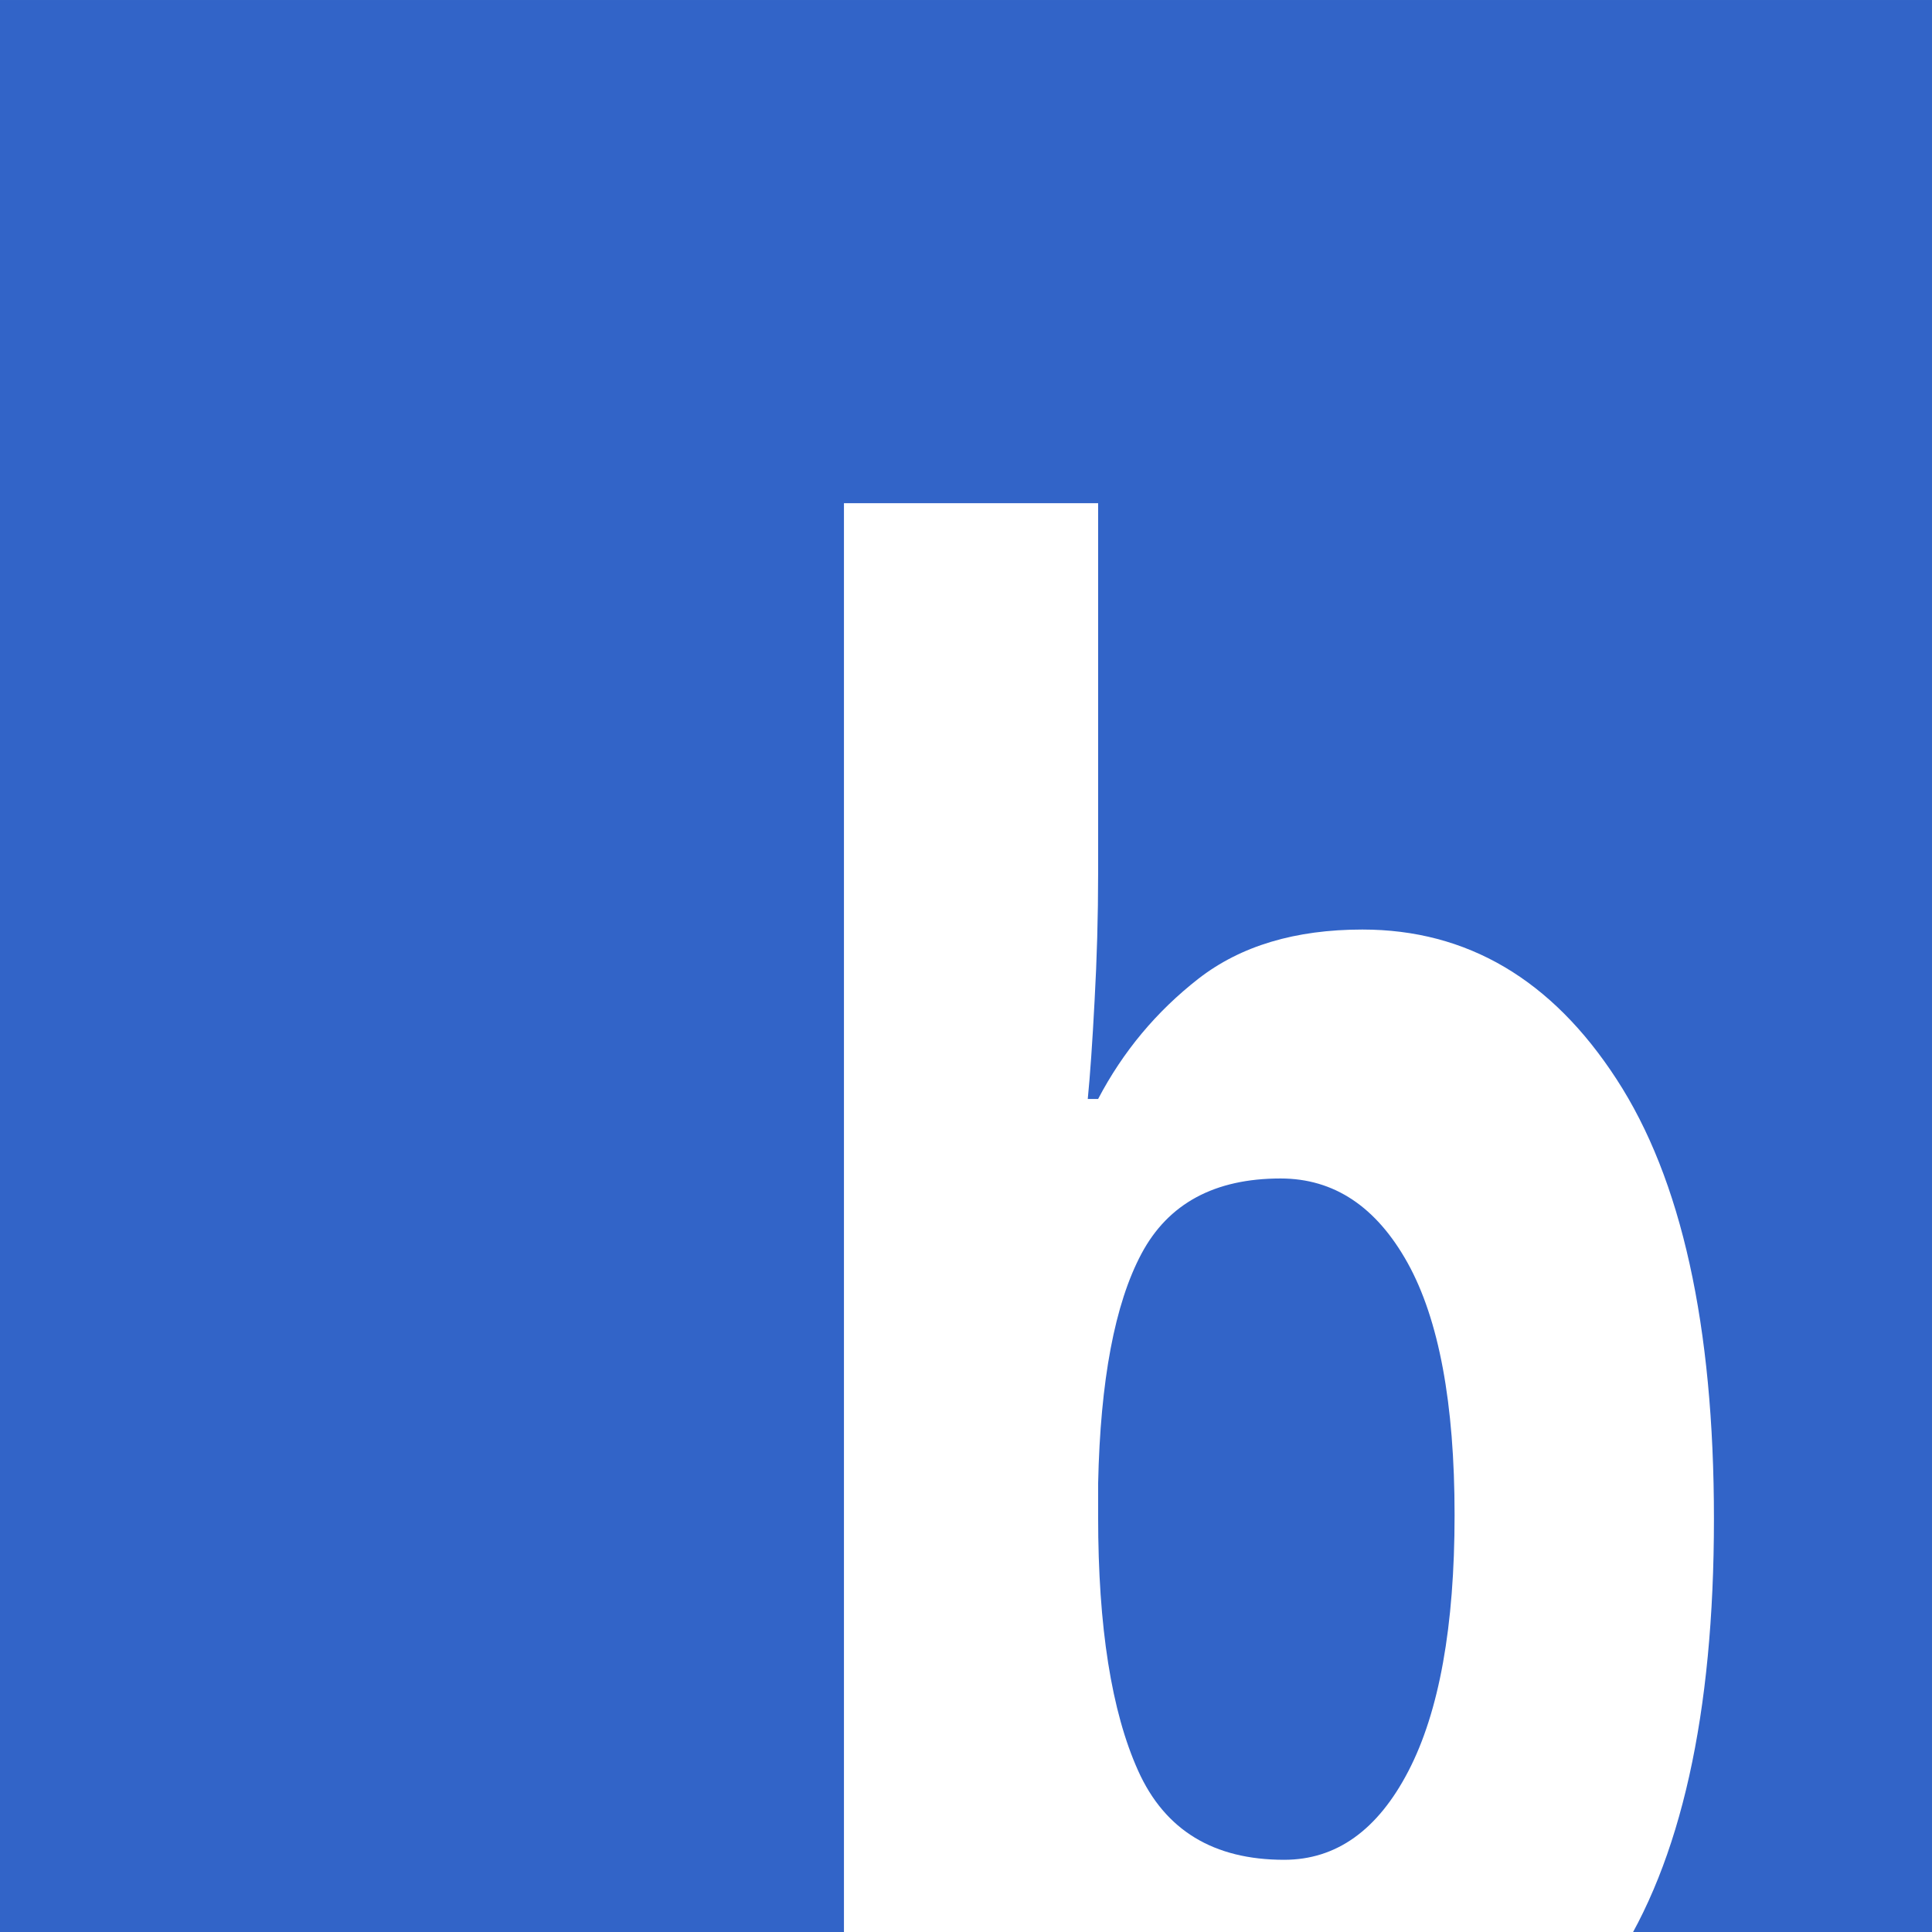
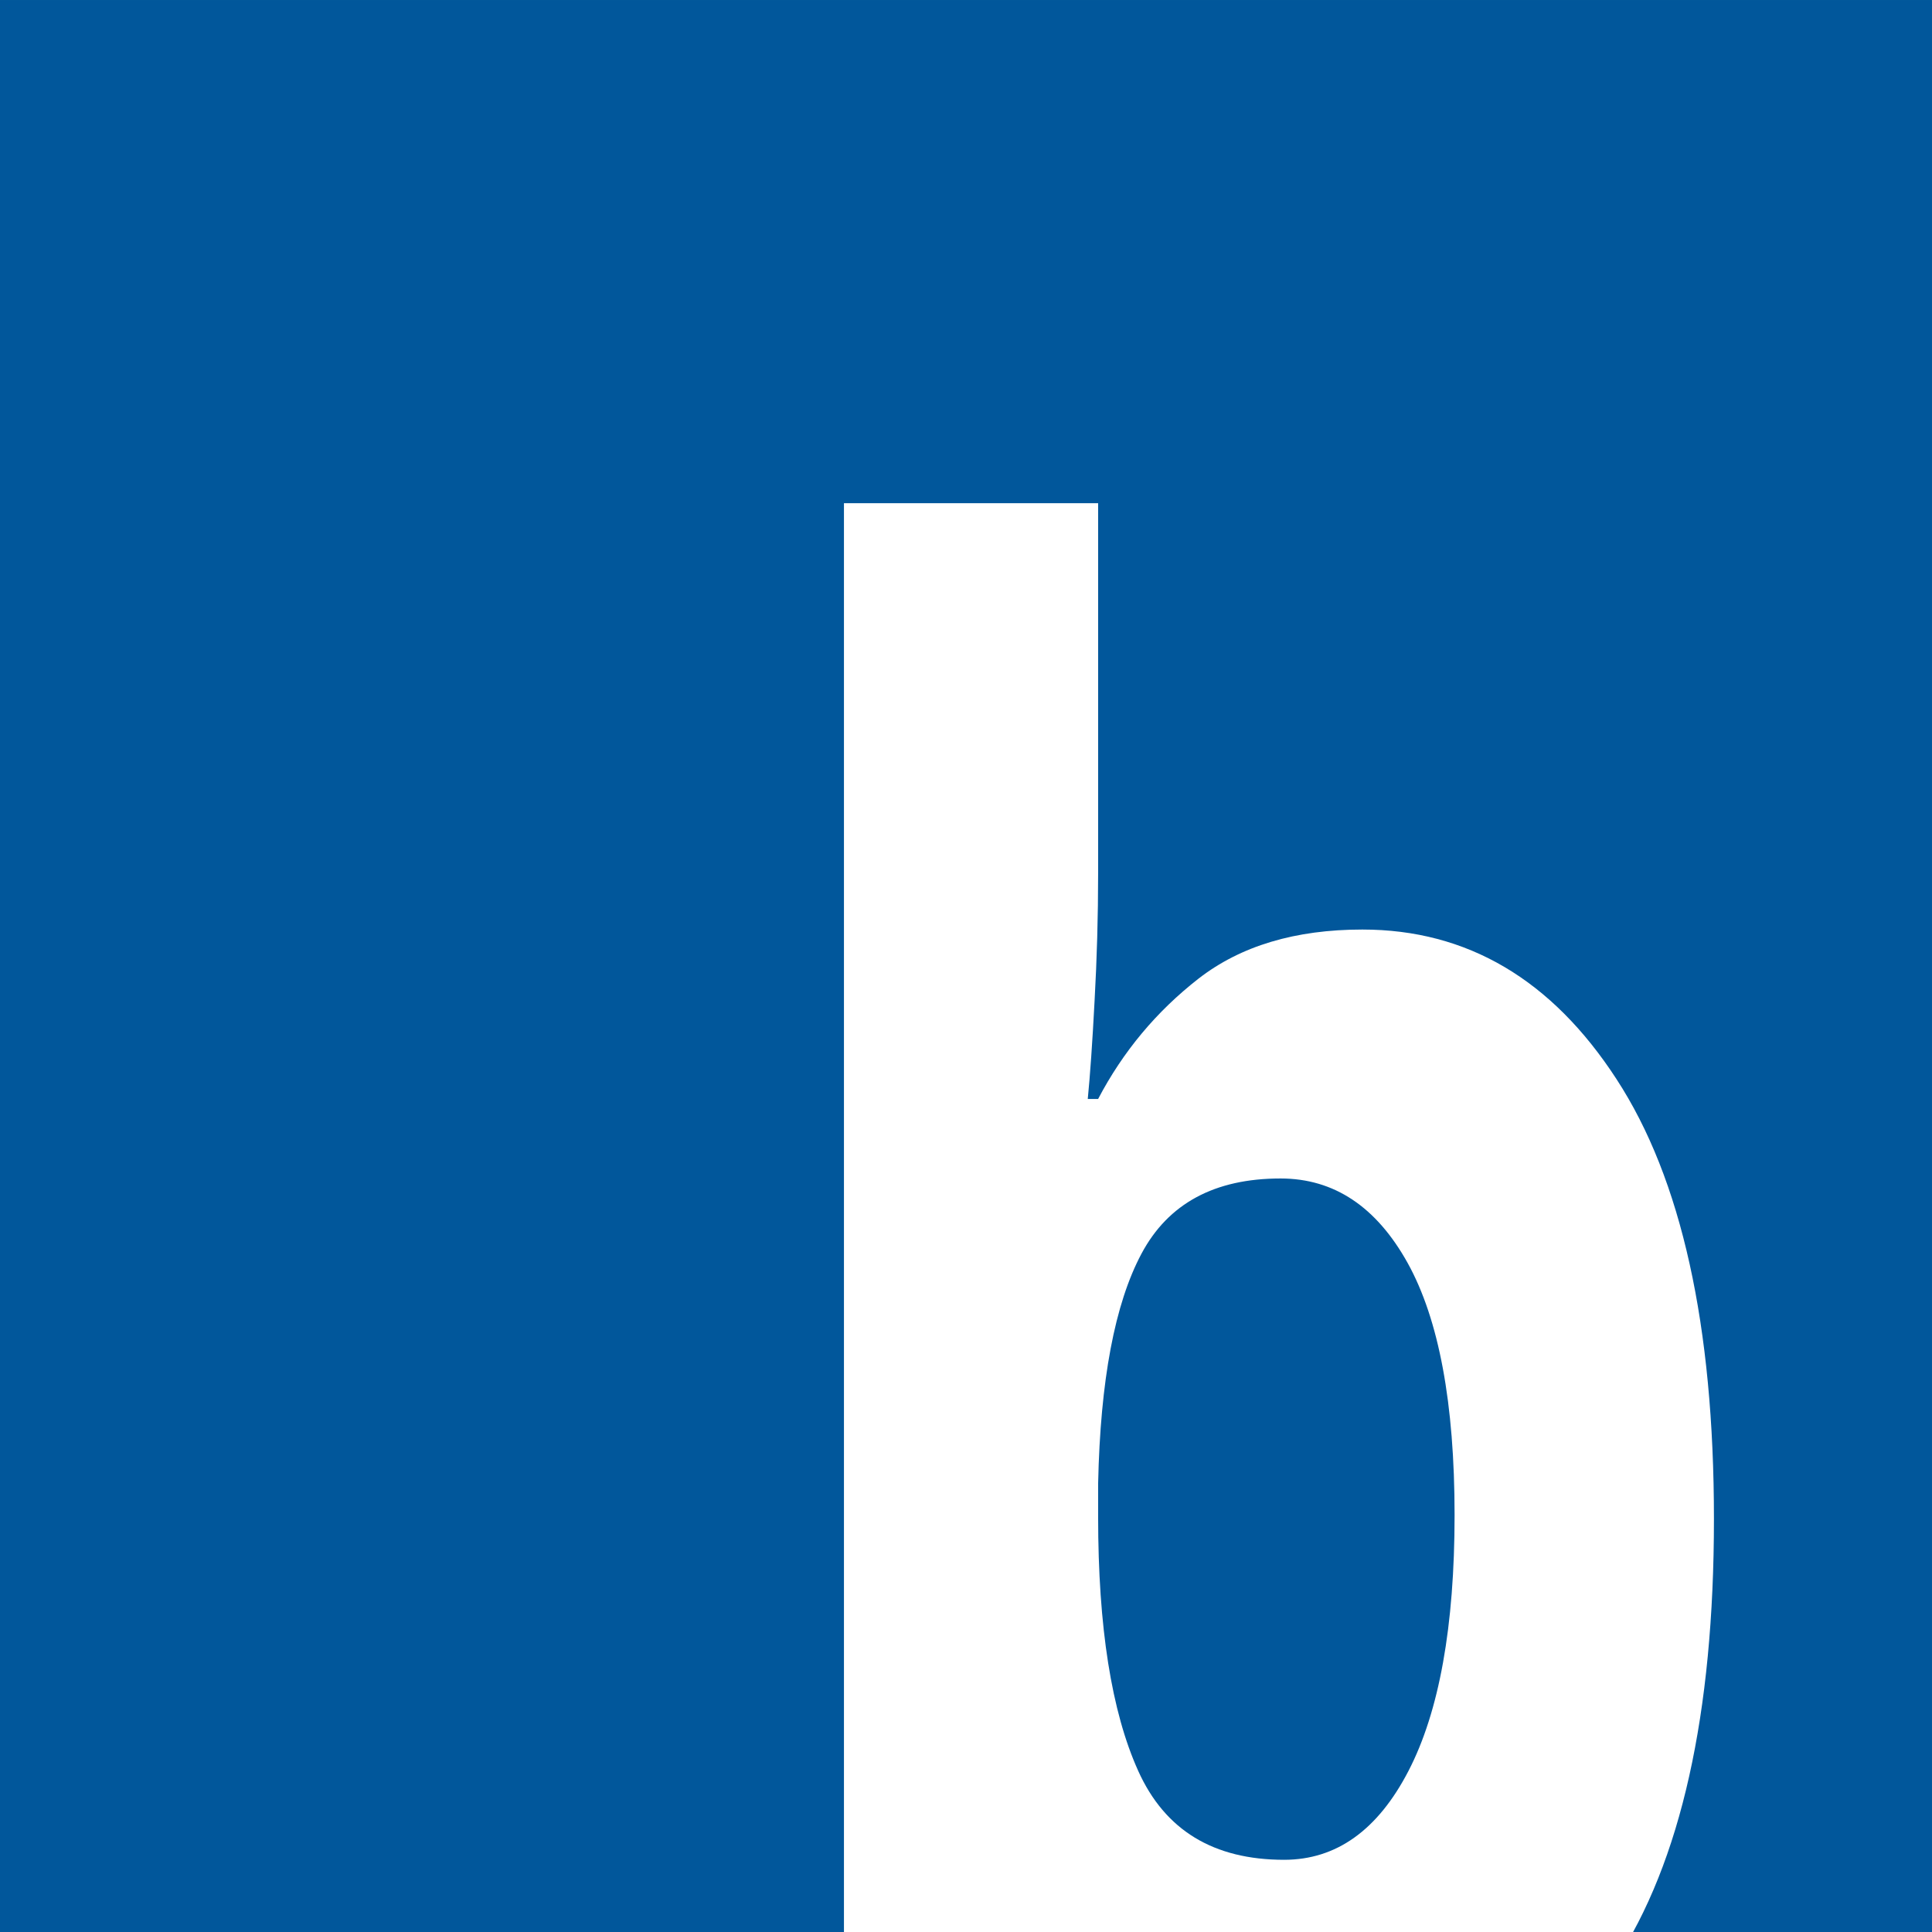
<svg xmlns="http://www.w3.org/2000/svg" width="100mm" height="100mm" viewBox="0 0 100 100" version="1.1" id="svg8">
  <defs id="defs2" />
  <g id="layer1" transform="translate(-42.33333,-49.04762)">
-     <rect id="rect3699" width="100" height="100" x="42.333" y="49.048" style="fill:#3264c8;fill-opacity:1;stroke-width:0.265" ry="0" />
+     <rect id="rect3699" width="100" height="100" x="42.333" y="49.048" style="fill:#01579b;fill-opacity:1;stroke-width:0.265" ry="0" />
    <text xml:space="preserve" style="font-style:normal;font-variant:normal;font-weight:800;font-stretch:normal;font-size:97.739px;line-height:40;font-family:'Apple SD Gothic Neo';-inkscape-font-specification:'Apple SD Gothic Neo, Ultra-Bold';font-variant-ligatures:normal;font-variant-caps:normal;font-variant-numeric:normal;font-feature-settings:normal;text-align:start;letter-spacing:0px;word-spacing:0px;writing-mode:lr-tb;text-anchor:start;fill:#ffffff;fill-opacity:1;stroke:none;stroke-width:0.509" x="87.584" y="142.122" id="text4508" transform="scale(0.9034276,1.106896)">
      <tspan id="tspan4506" x="87.584" y="142.122" style="font-style:normal;font-variant:normal;font-weight:800;font-stretch:normal;font-size:97.739px;line-height:40;font-family:'Apple SD Gothic Neo';-inkscape-font-specification:'Apple SD Gothic Neo, Ultra-Bold';font-variant-ligatures:normal;font-variant-caps:normal;font-variant-numeric:normal;font-feature-settings:normal;text-align:start;writing-mode:lr-tb;text-anchor:start;fill:#ffffff;fill-opacity:1;stroke-width:0.509">b</tspan>
    </text>
  </g>
</svg>
